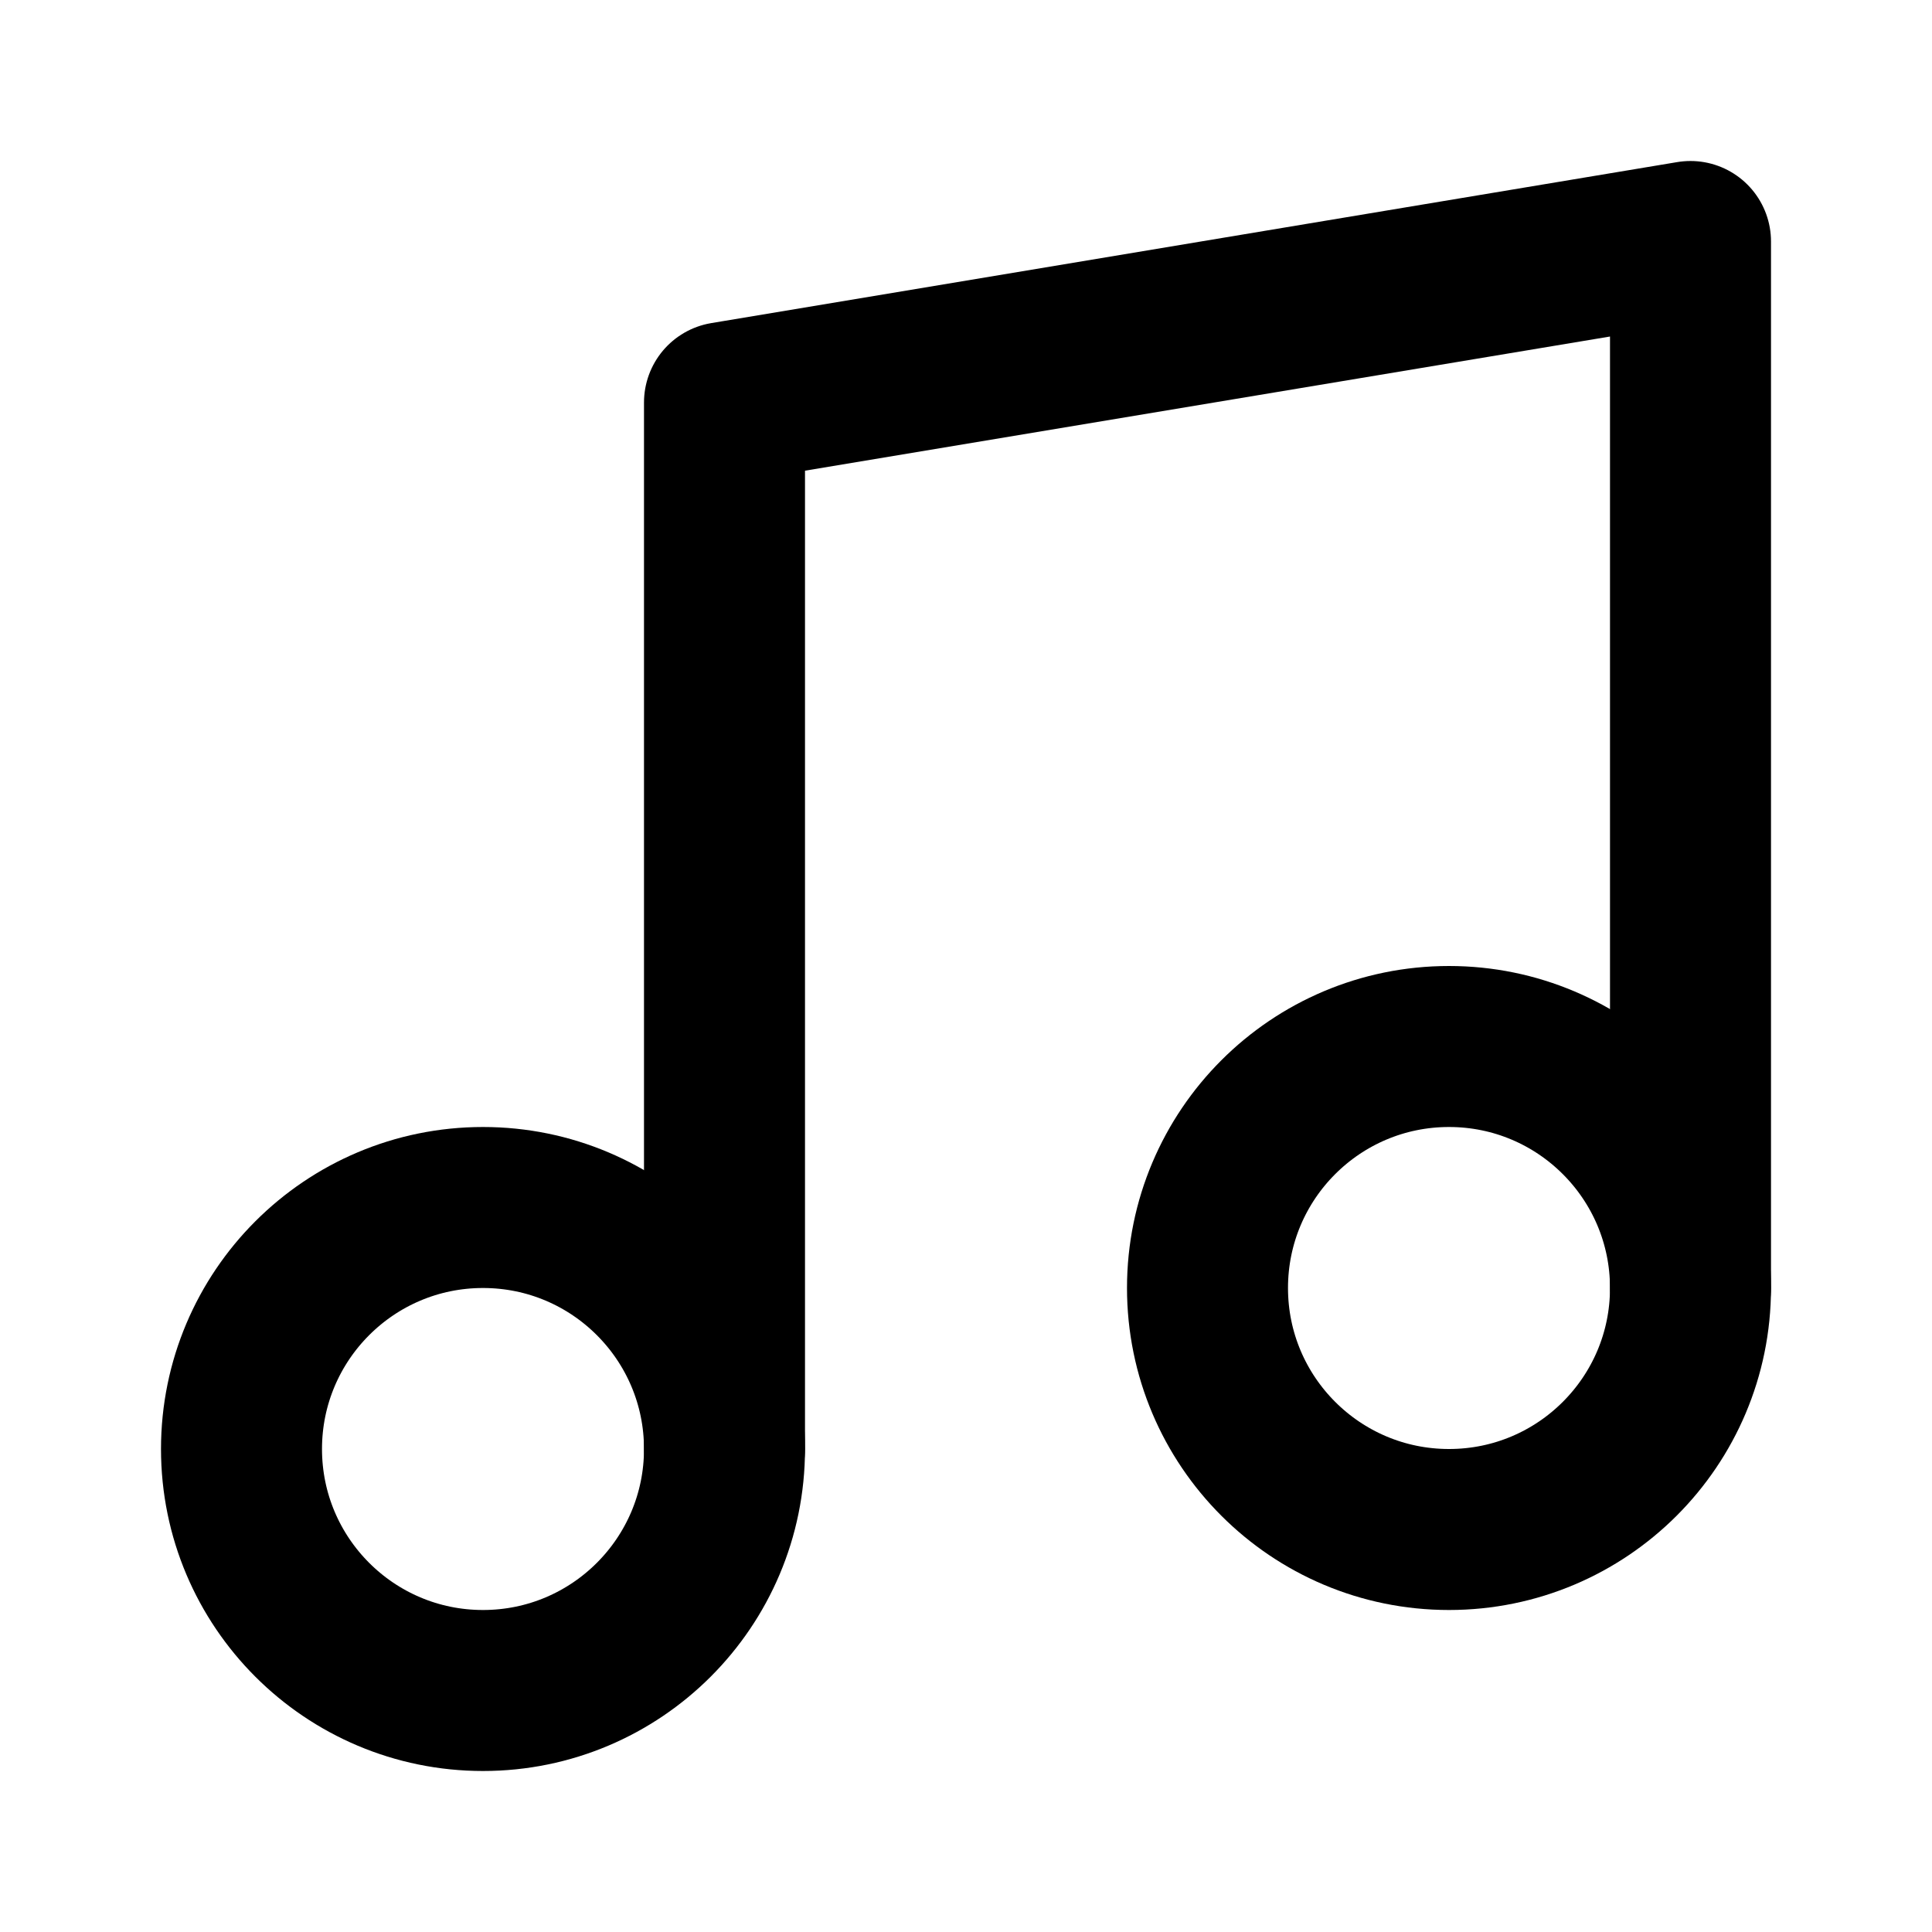
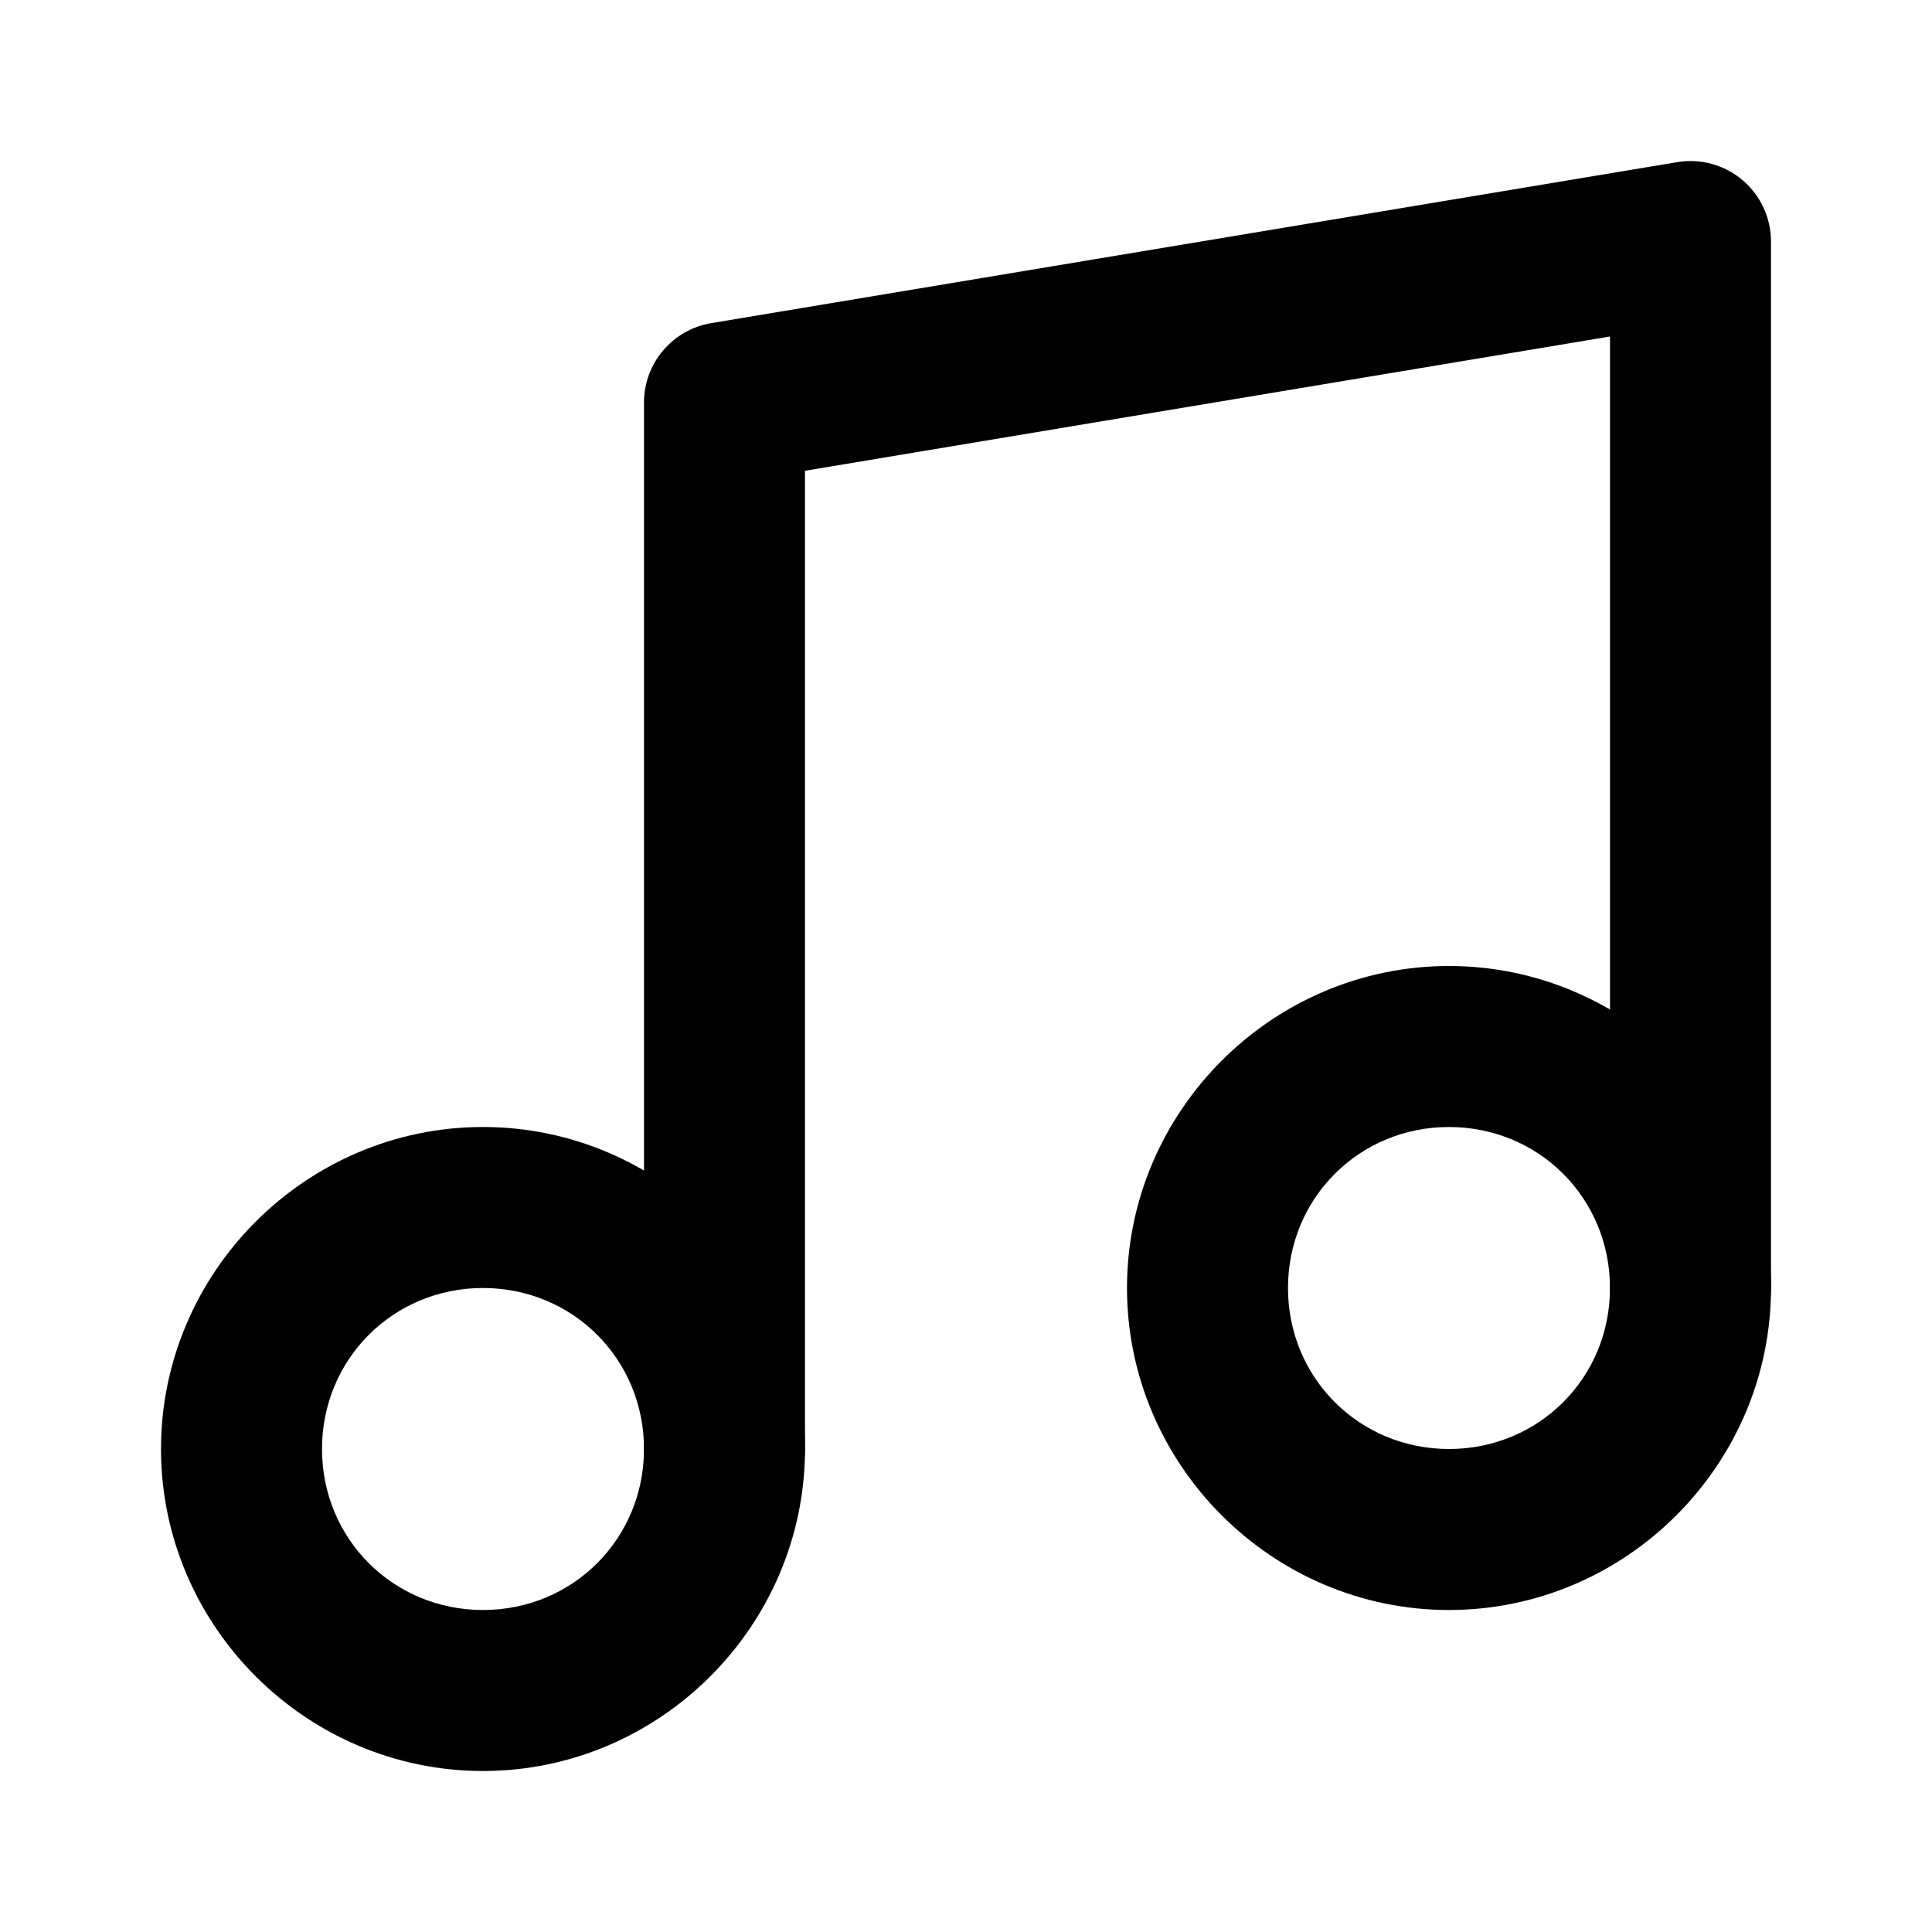
- <svg xmlns="http://www.w3.org/2000/svg" width="32" height="32" viewBox="0 0 24 24" fill="none" stroke="currentColor" stroke-width="2" stroke-linecap="round" stroke-linejoin="round" class="feather feather-music">
-   <path d="M9 18V5l12-2v13" />
-   <circle cx="6" cy="18" r="3" />
-   <circle cx="18" cy="16" r="3" />
+ <svg xmlns="http://www.w3.org/2000/svg" width="32" height="32" viewBox="0 0 24 24" fill="none" stroke="currentColor" stroke-width="2" stroke-linecap="round" stroke-linejoin="round" class="feather feather-music" version="1.1" id="svg2">
+   <defs id="defs2" />
+   <path style="baseline-shift:baseline;display:inline;overflow:visible;vector-effect:none;fill:#000000;stroke:none;stroke-linecap:butt;stroke-linejoin:miter;enable-background:accumulate;stop-color:#000000;stop-opacity:1;opacity:1" d="m 20.836,2.014 -12,2 A 1,1 0 0 0 8,5 v 13 a 1,1 0 0 0 1,1 1,1 0 0 0 1,-1 V 5.848 L 20,4.18 V 16 a 1,1 0 0 0 1,1 1,1 0 0 0 1,-1 V 3 A 1,1 0 0 0 20.836,2.014 Z" id="path1" />
+   <path style="baseline-shift:baseline;display:inline;overflow:visible;vector-effect:none;fill:#000000;stroke:none;stroke-linecap:butt;stroke-linejoin:miter;enable-background:accumulate;stop-color:#000000;stop-opacity:1;opacity:1" d="m 6,14 c -2.197,0 -4,1.803 -4,4 0,2.197 1.803,4 4,4 2.197,0 4,-1.803 4,-4 0,-2.197 -1.803,-4 -4,-4 z m 0,2 c 1.116,0 2,0.884 2,2 0,1.116 -0.884,2 -2,2 -1.116,0 -2,-0.884 -2,-2 0,-1.116 0.884,-2 2,-2 z" id="circle1" />
+   <path style="baseline-shift:baseline;display:inline;overflow:visible;vector-effect:none;fill:#000000;stroke:none;stroke-linecap:butt;stroke-linejoin:miter;enable-background:accumulate;stop-color:#000000;stop-opacity:1;opacity:1" d="m 18,12 c -2.197,0 -4,1.803 -4,4 0,2.197 1.803,4 4,4 2.197,0 4,-1.803 4,-4 0,-2.197 -1.803,-4 -4,-4 z m 0,2 c 1.116,0 2,0.884 2,2 0,1.116 -0.884,2 -2,2 -1.116,0 -2,-0.884 -2,-2 0,-1.116 0.884,-2 2,-2 z" id="circle2" />
</svg>
